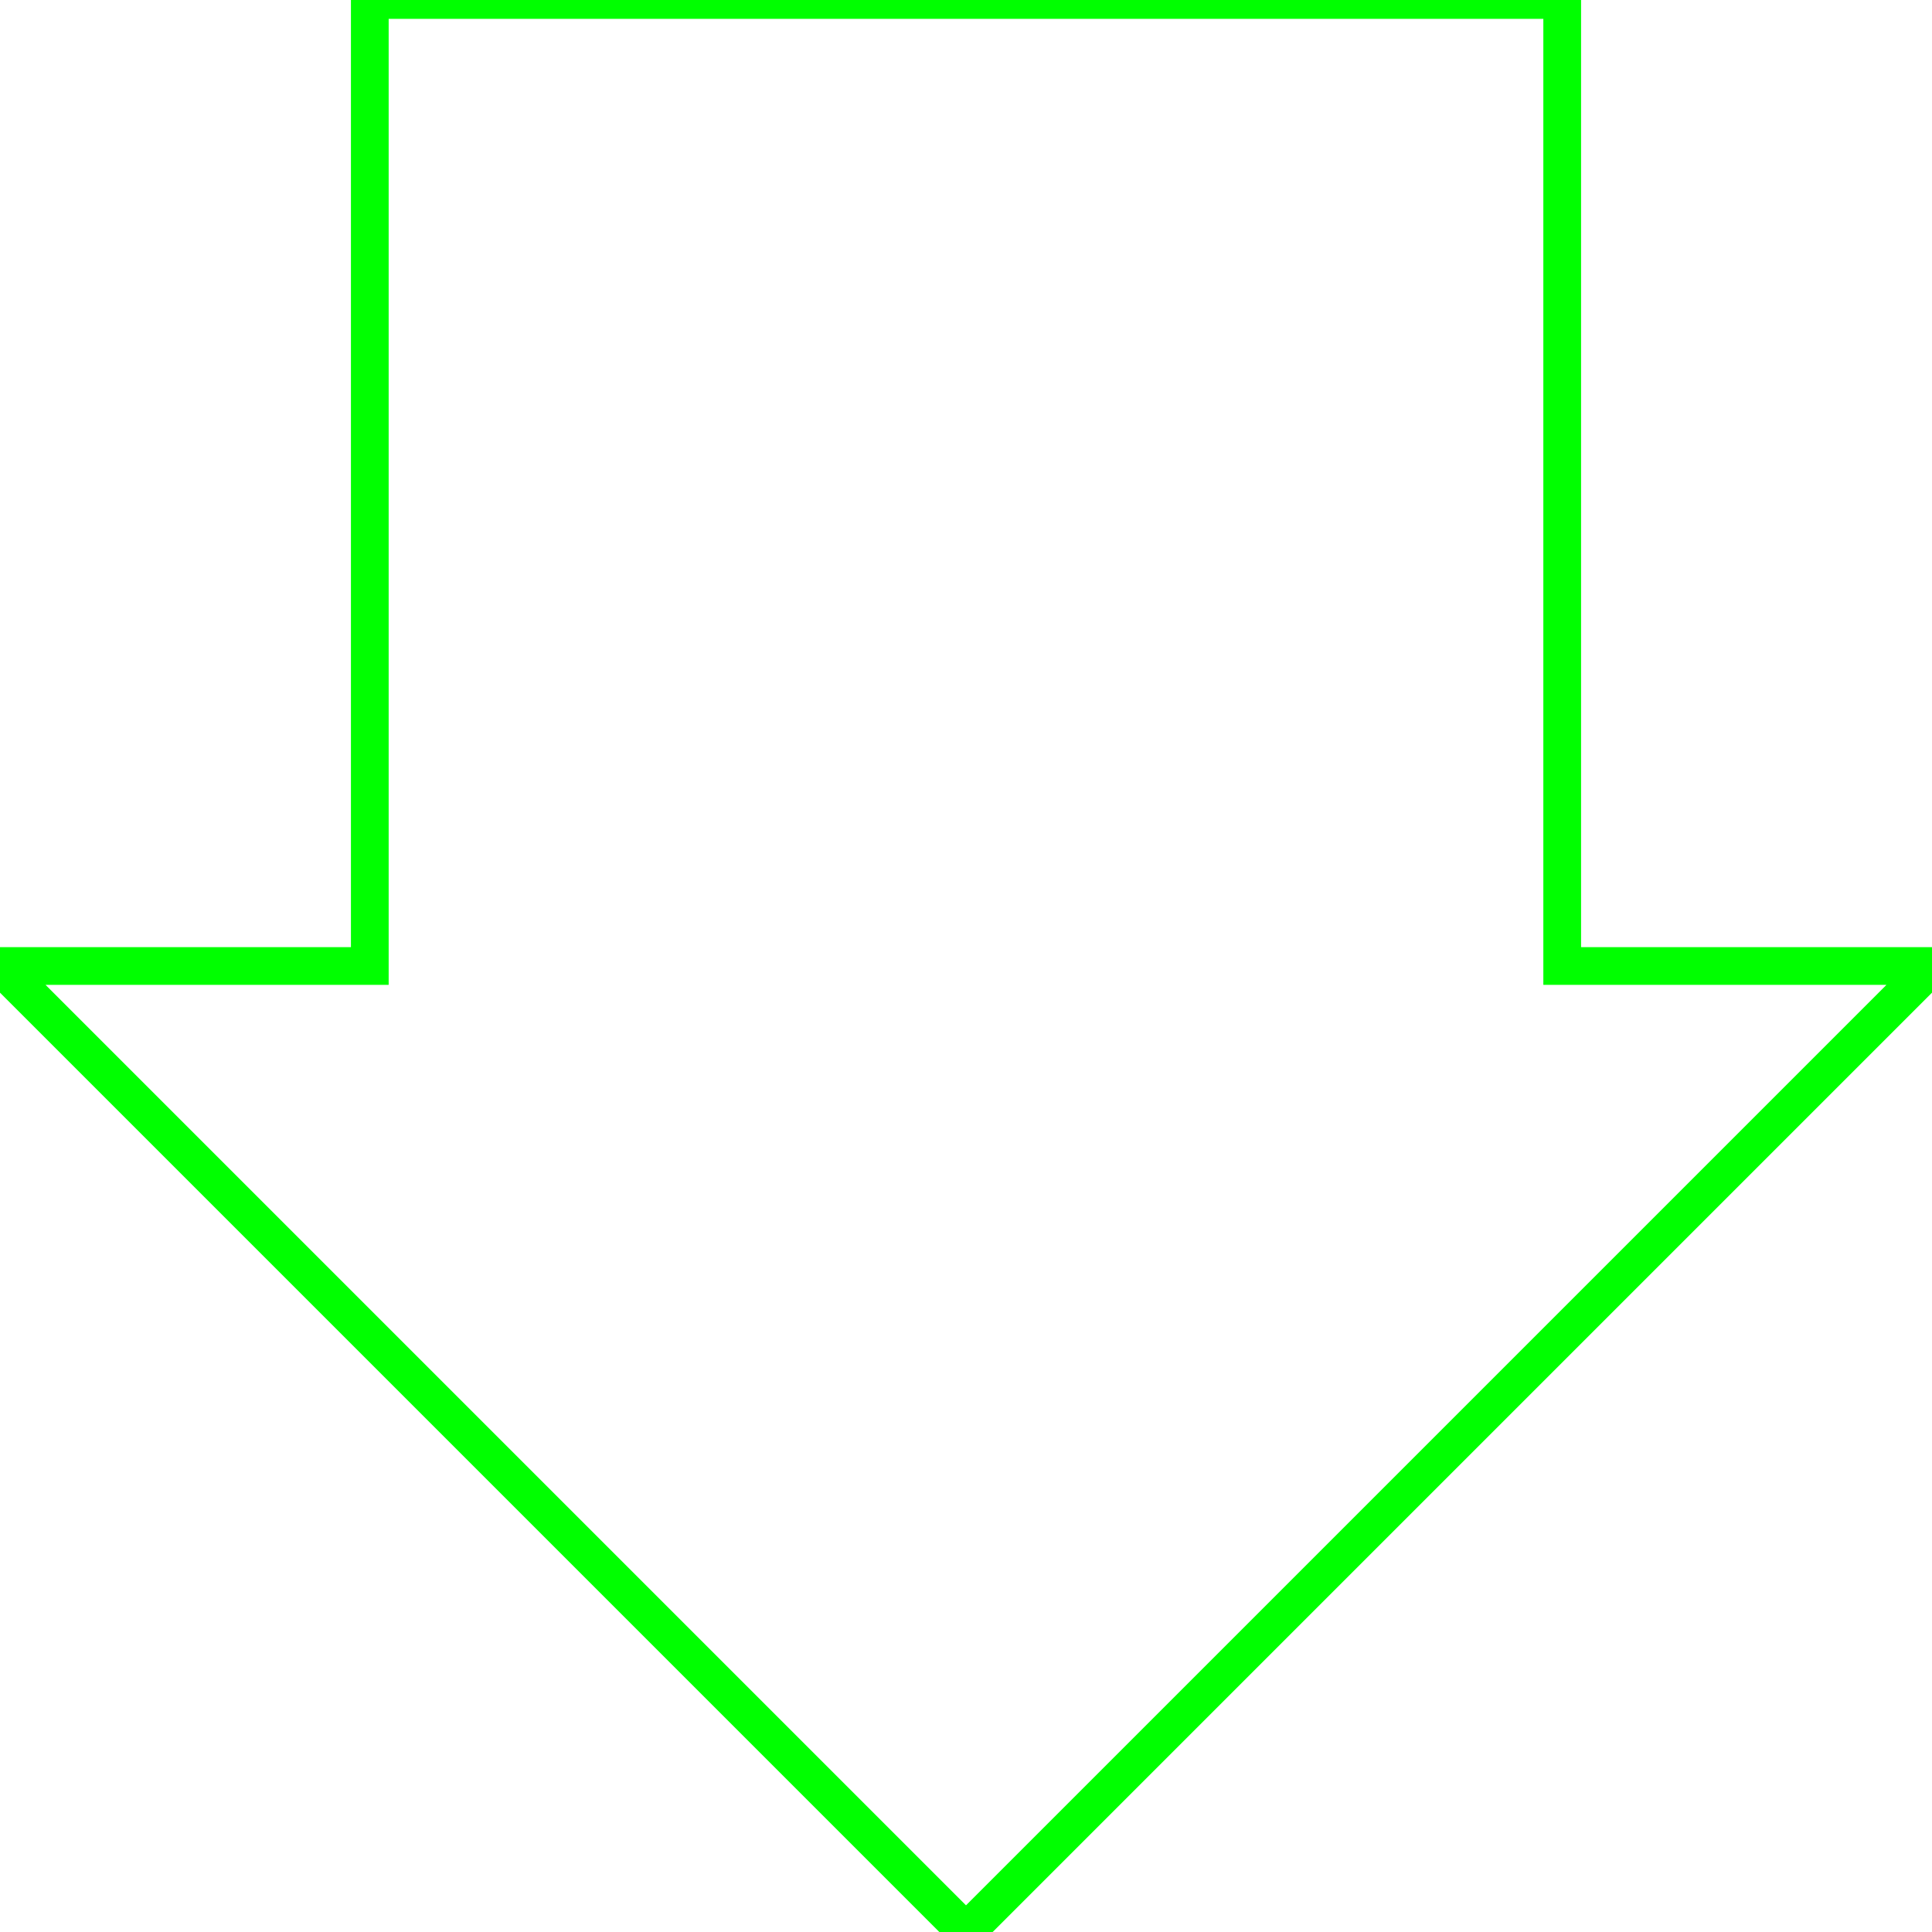
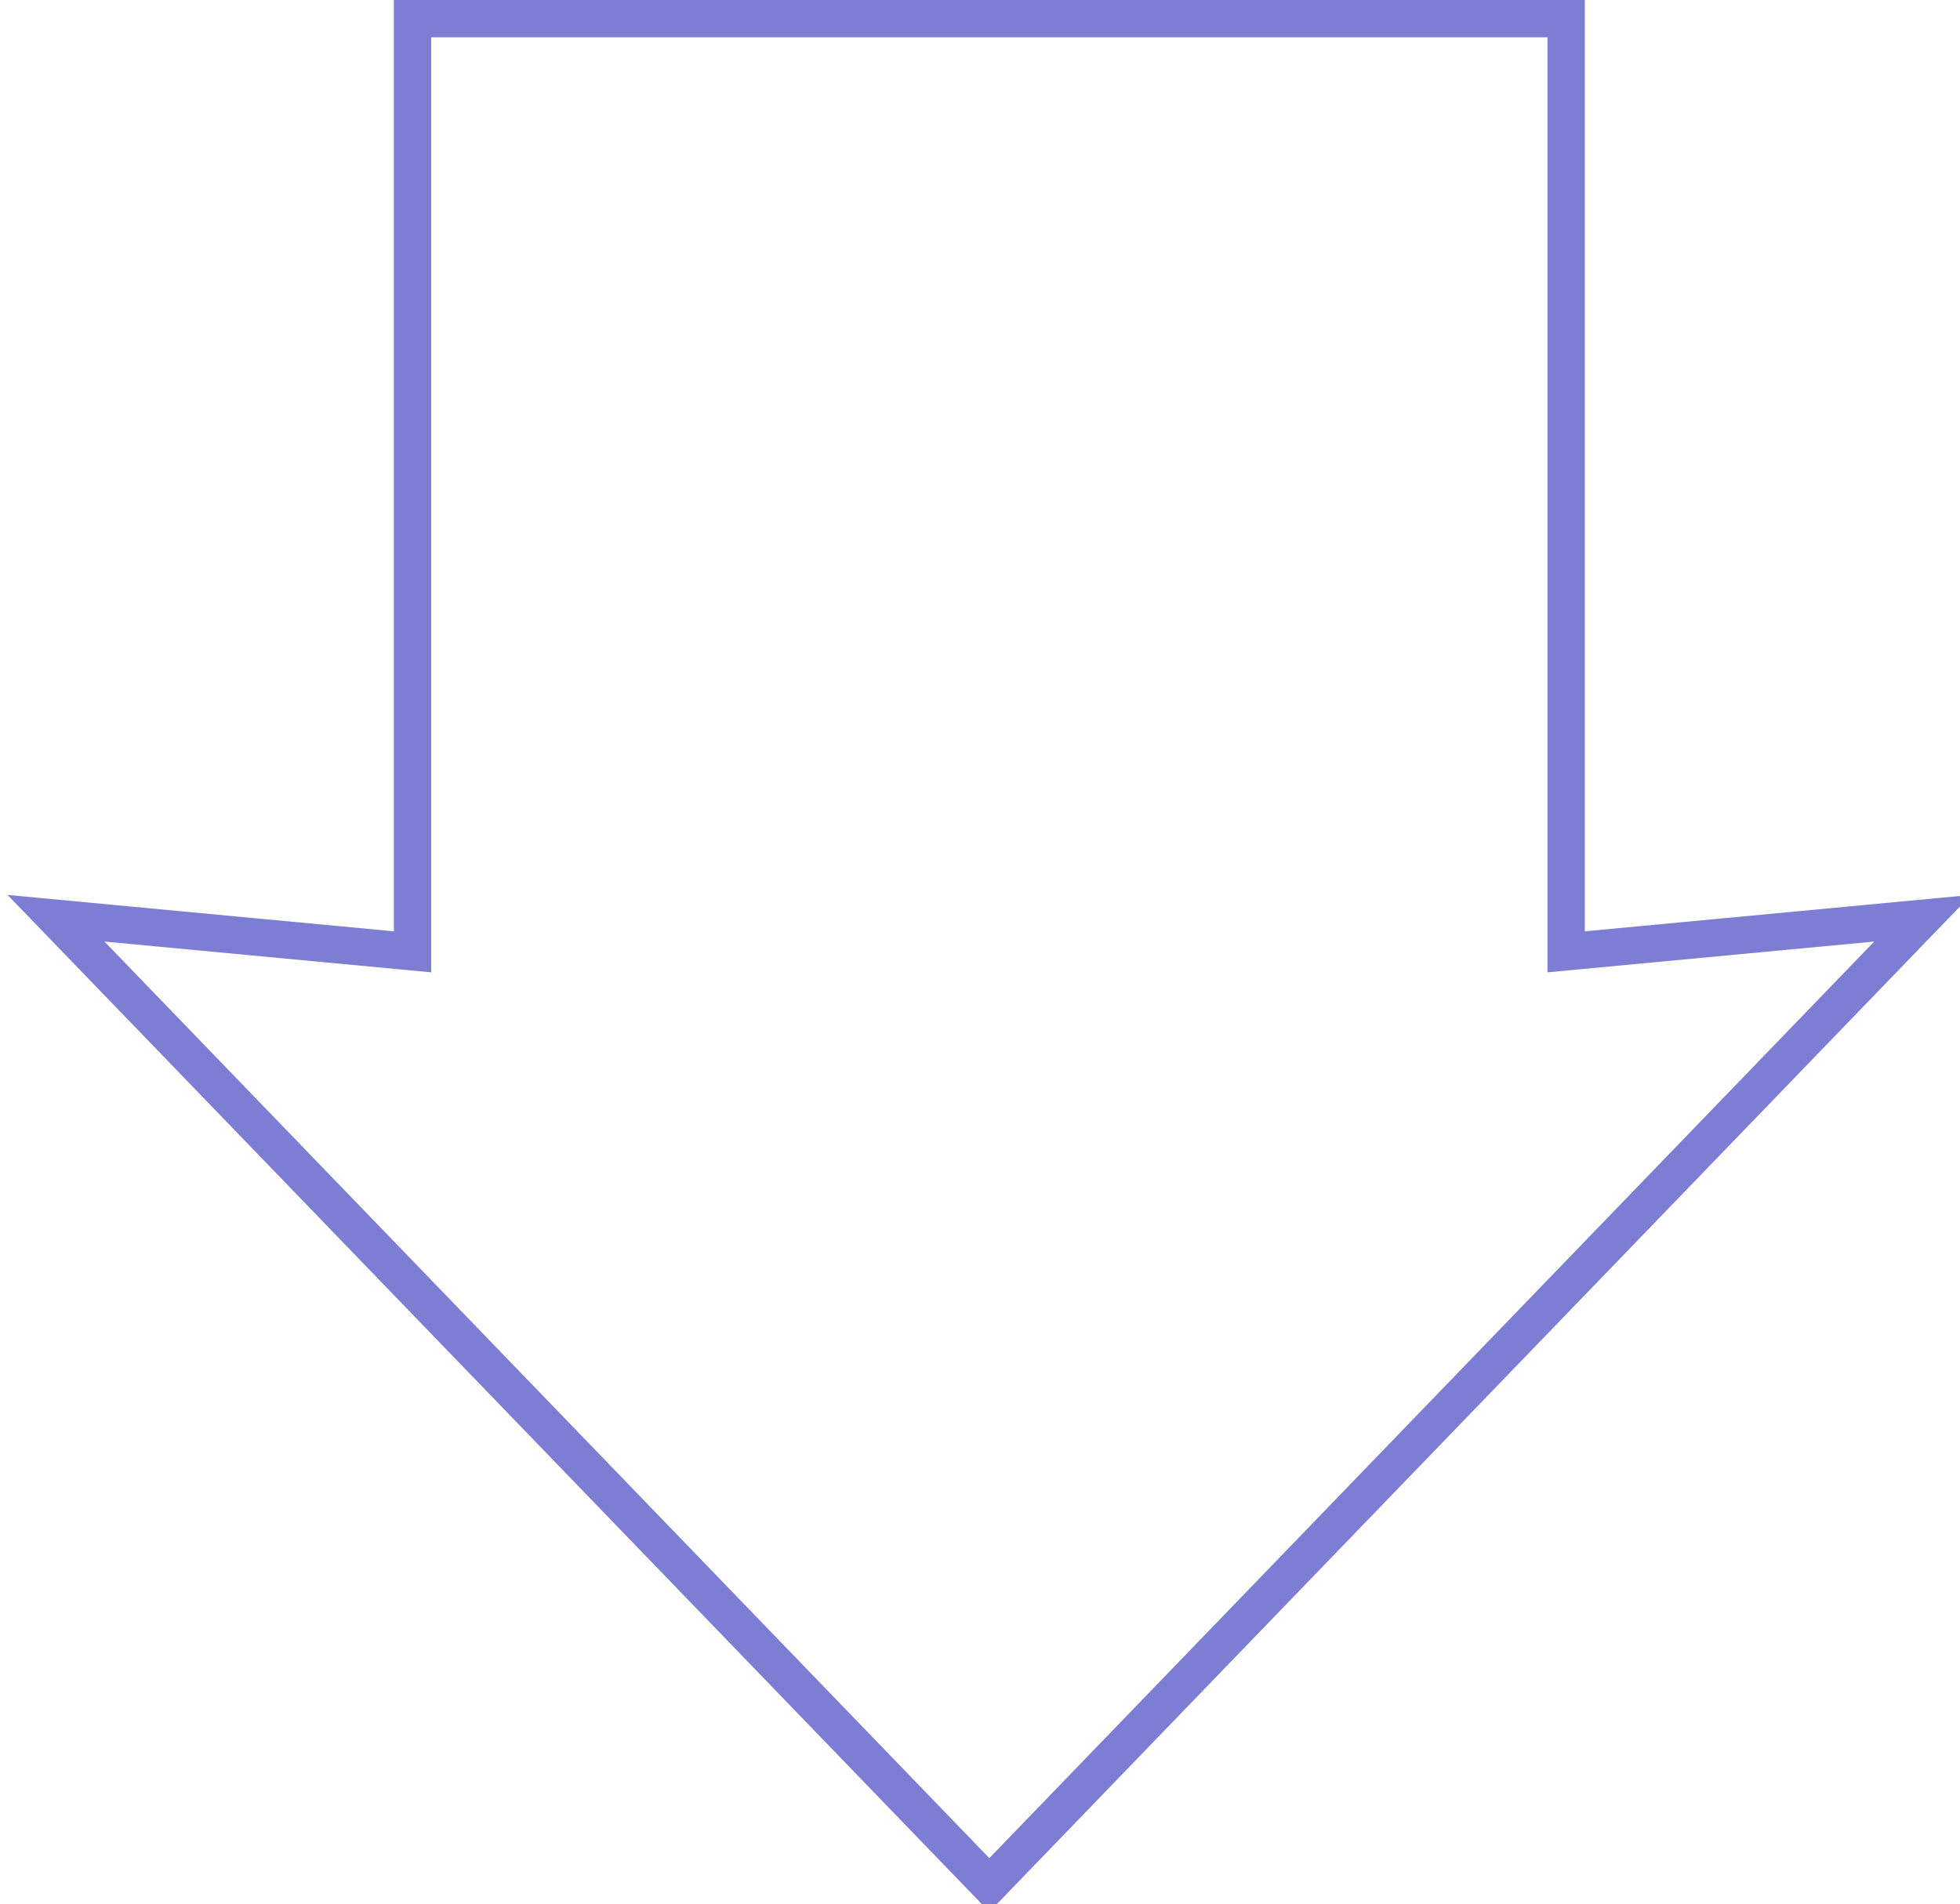
- <svg xmlns="http://www.w3.org/2000/svg" viewBox="0 0 512 512">
-   <path d="M 256 512 L 0 256 L 98 256 L 98 0 L 414 0 L 414 256 L 512 256 Z" fill="transparent" stroke="hsl(120, 100%, 50%)" stroke-width="10px" />
+ <svg xmlns="http://www.w3.org/2000/svg" viewBox="-3 -1 105 102">
+   <path d="M 50 100 L 0 48.2 L 19.1 50 L 19.1 0 L 80.9 0 L 80.9 50 L 100 48.2 Z" fill="transparent" stroke="hsl(240, 50%, 66%)" stroke-width="2px" />
</svg>
